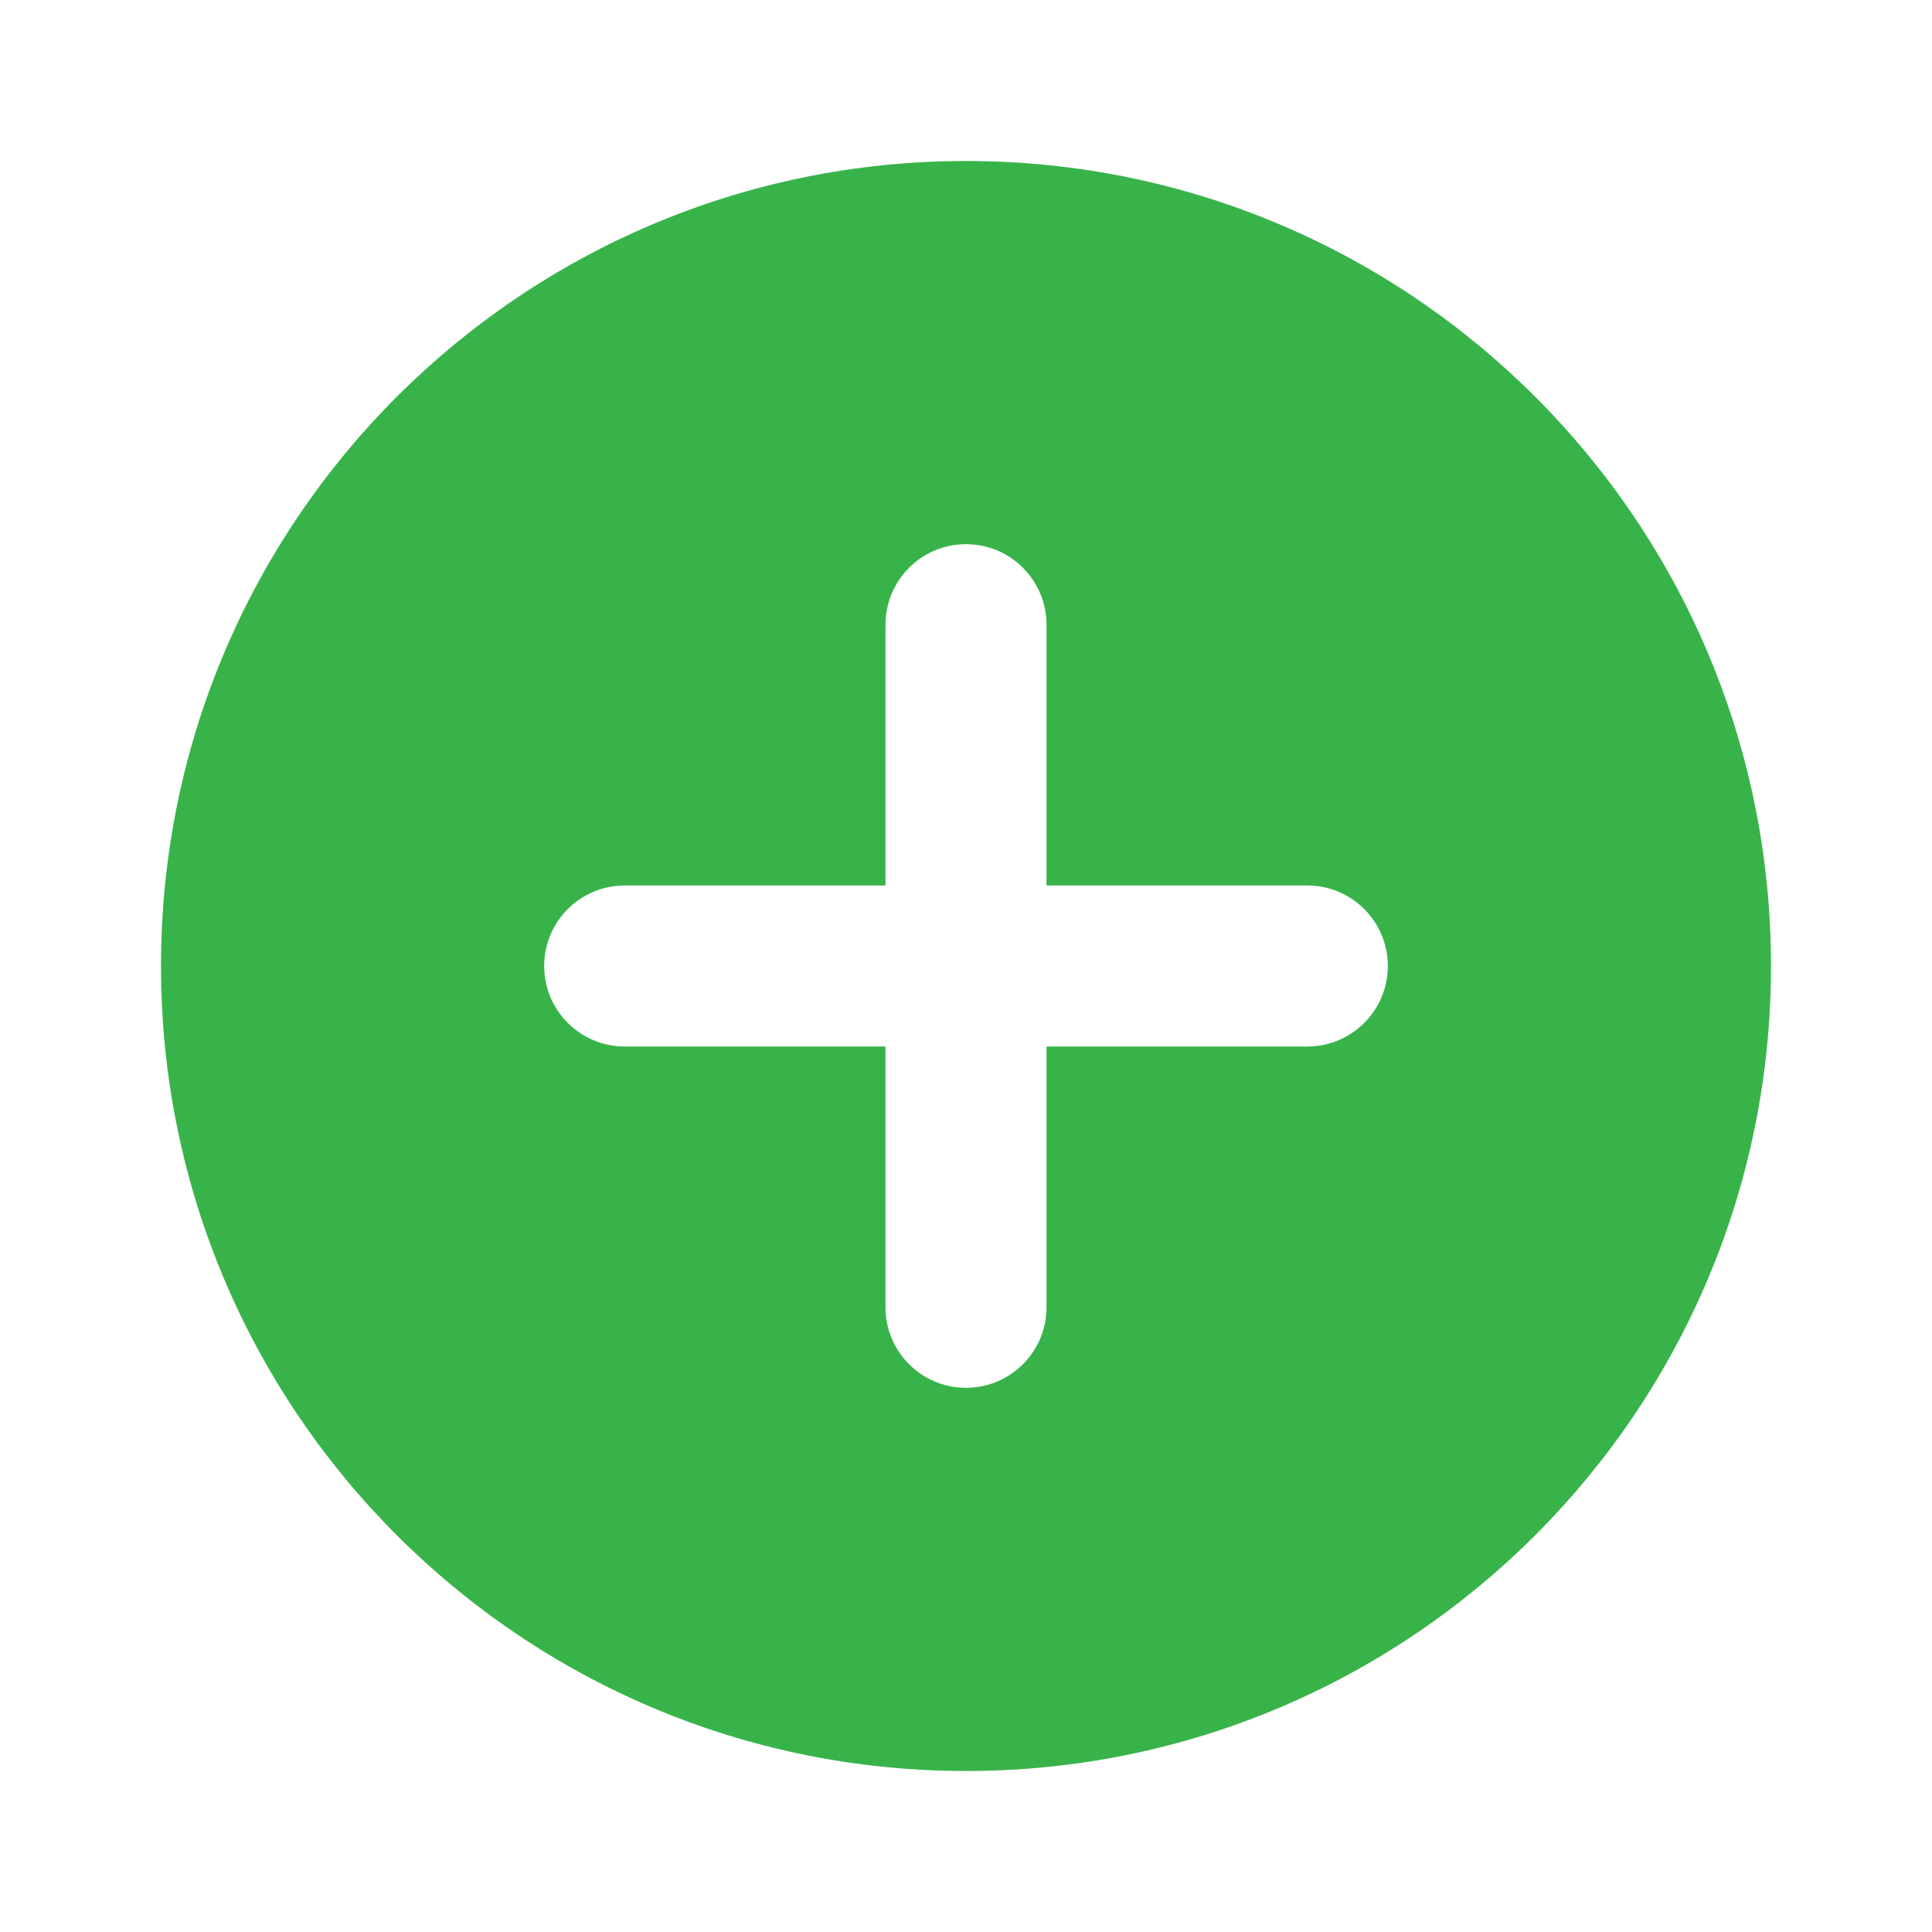
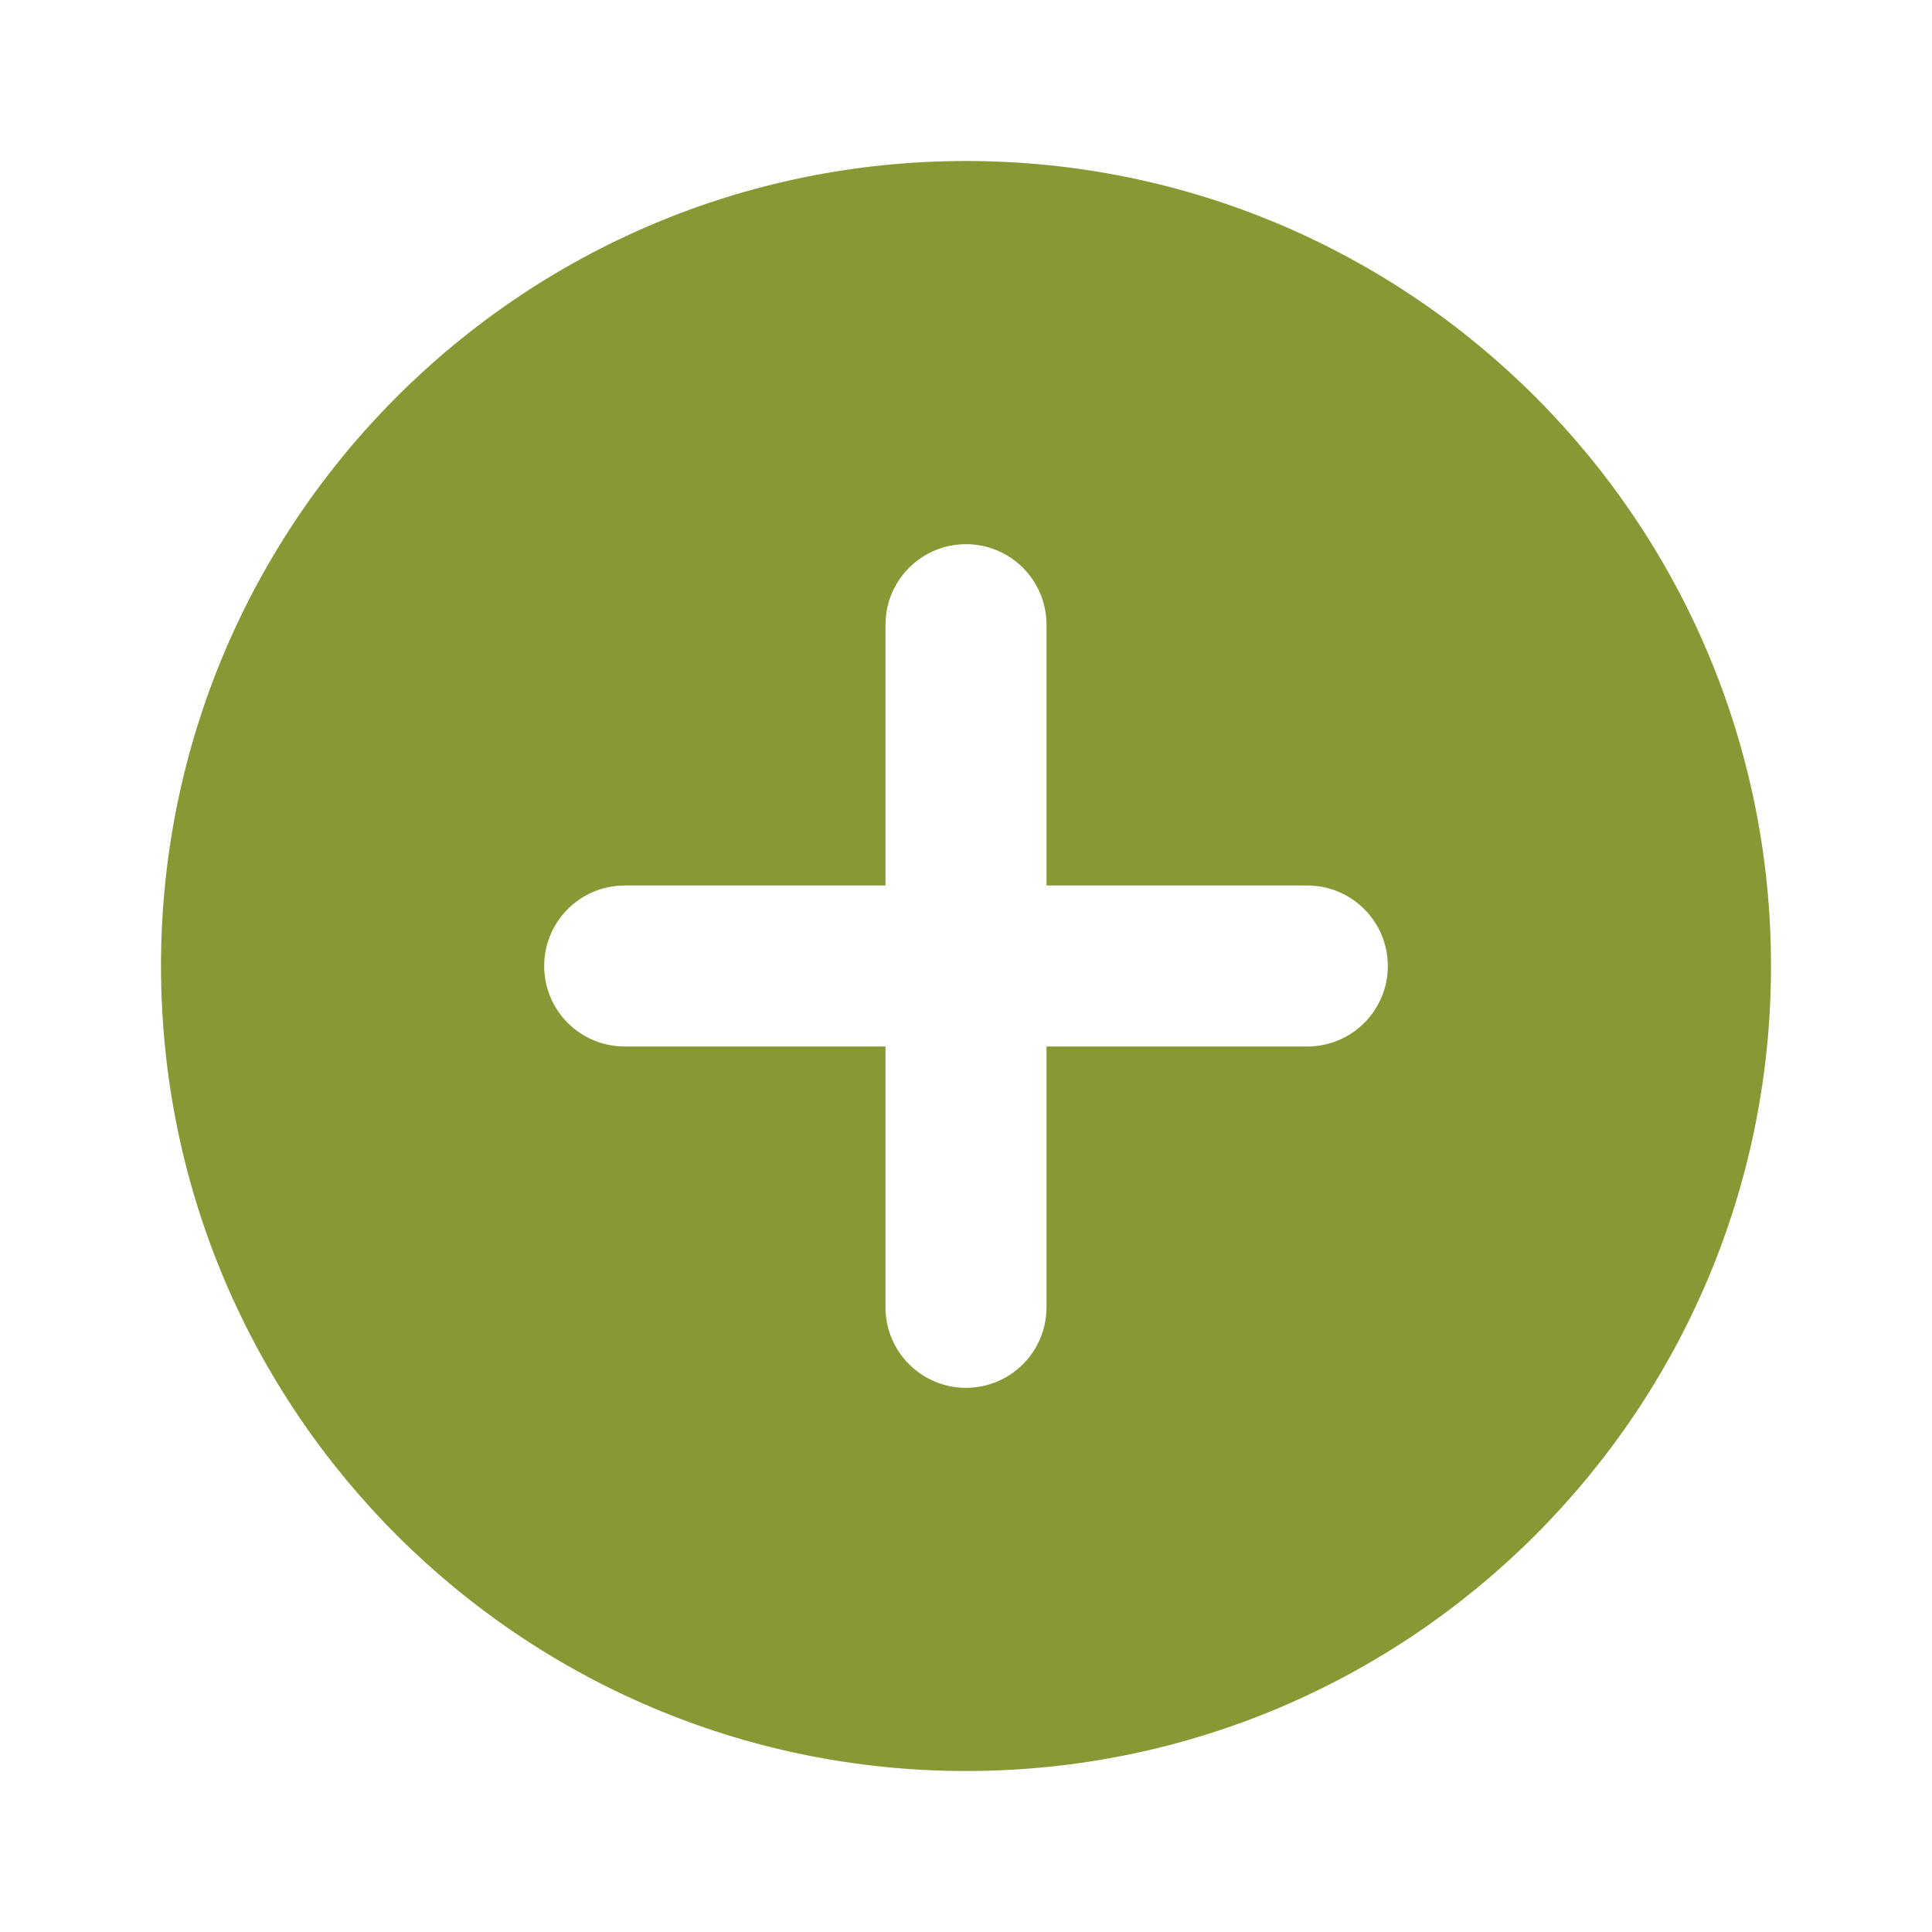
<svg xmlns="http://www.w3.org/2000/svg" width="24" height="24">
-   <path d="M2 12a10 10 0 1 1 20 0 10 10 0 0 1-20 0zm11 1h3.24a1 1 0 1 0 0-2H13V7.76a1 1 0 1 0-2 0V11H7.76a1 1 0 1 0 0 2H11v3.24a1 1 0 0 0 1 1 1 1 0 0 0 1-1V13z" fill-rule="nonzero" fill="#38b34a" />
+   <path d="M2 12a10 10 0 1 1 20 0 10 10 0 0 1-20 0zm11 1h3.24a1 1 0 1 0 0-2H13V7.76a1 1 0 1 0-2 0V11H7.76a1 1 0 1 0 0 2H11v3.24a1 1 0 0 0 1 1 1 1 0 0 0 1-1V13z" fill-rule="nonzero" fill="#879934" />
</svg>
